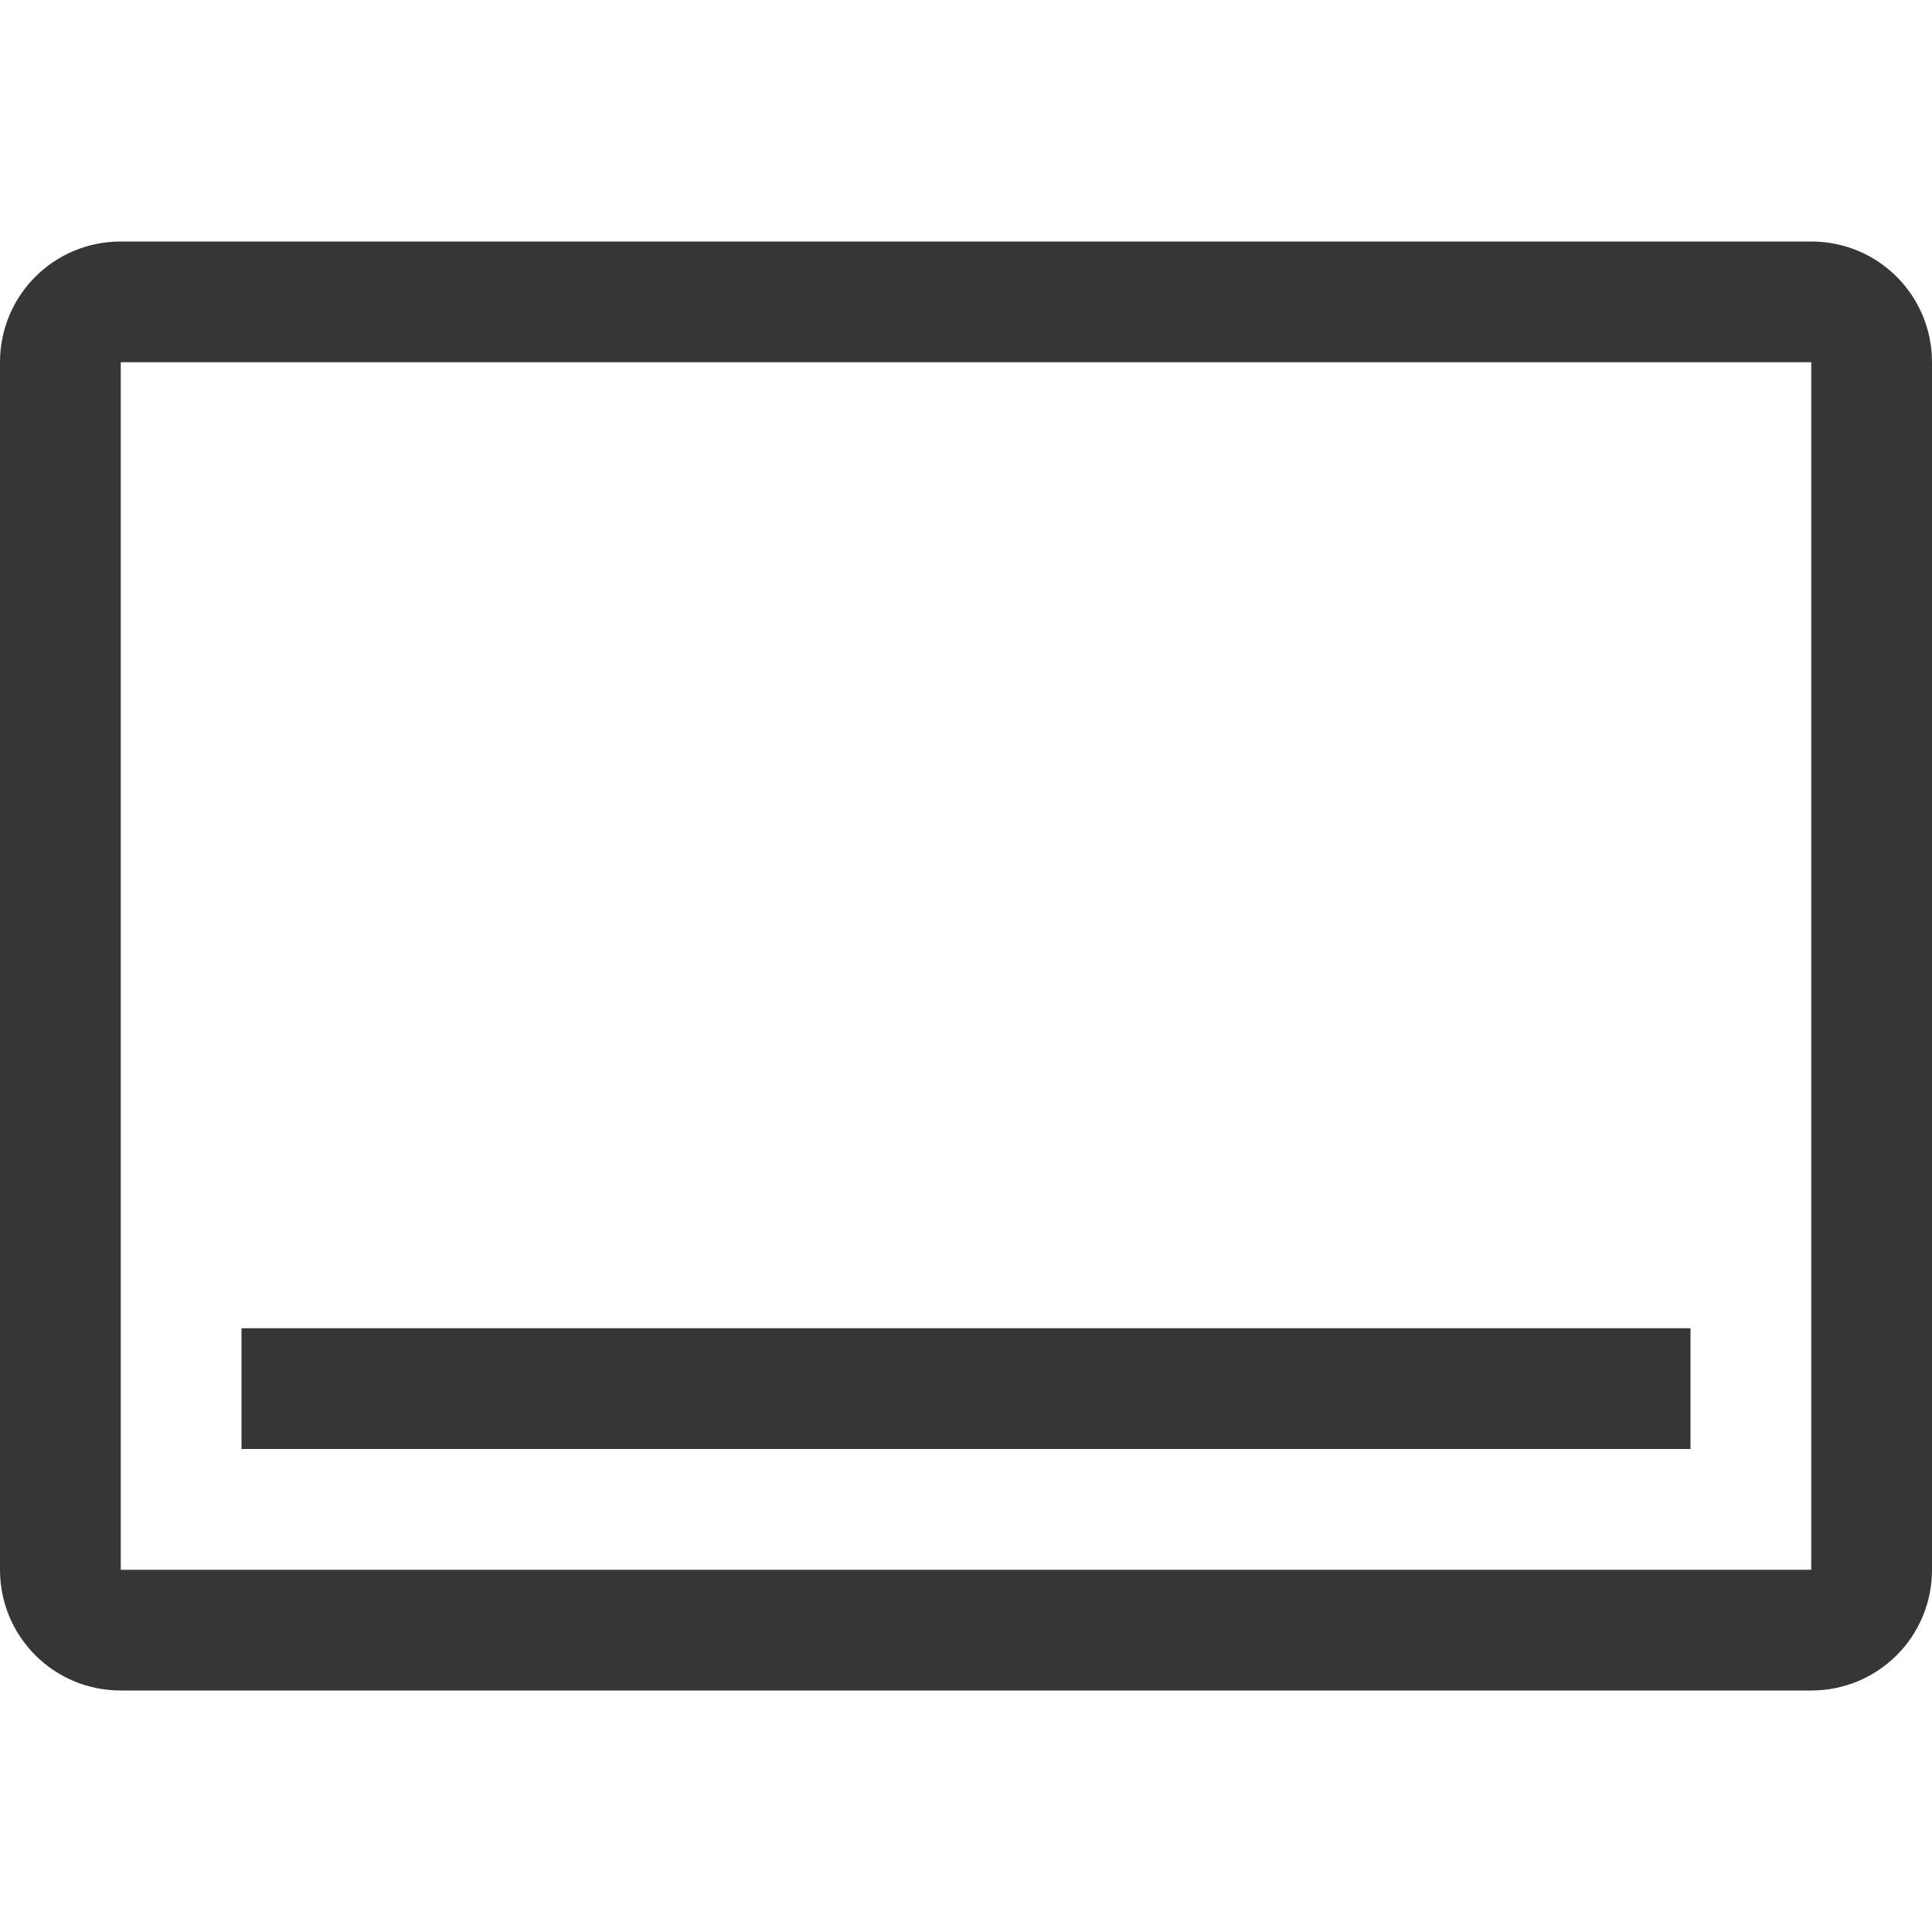
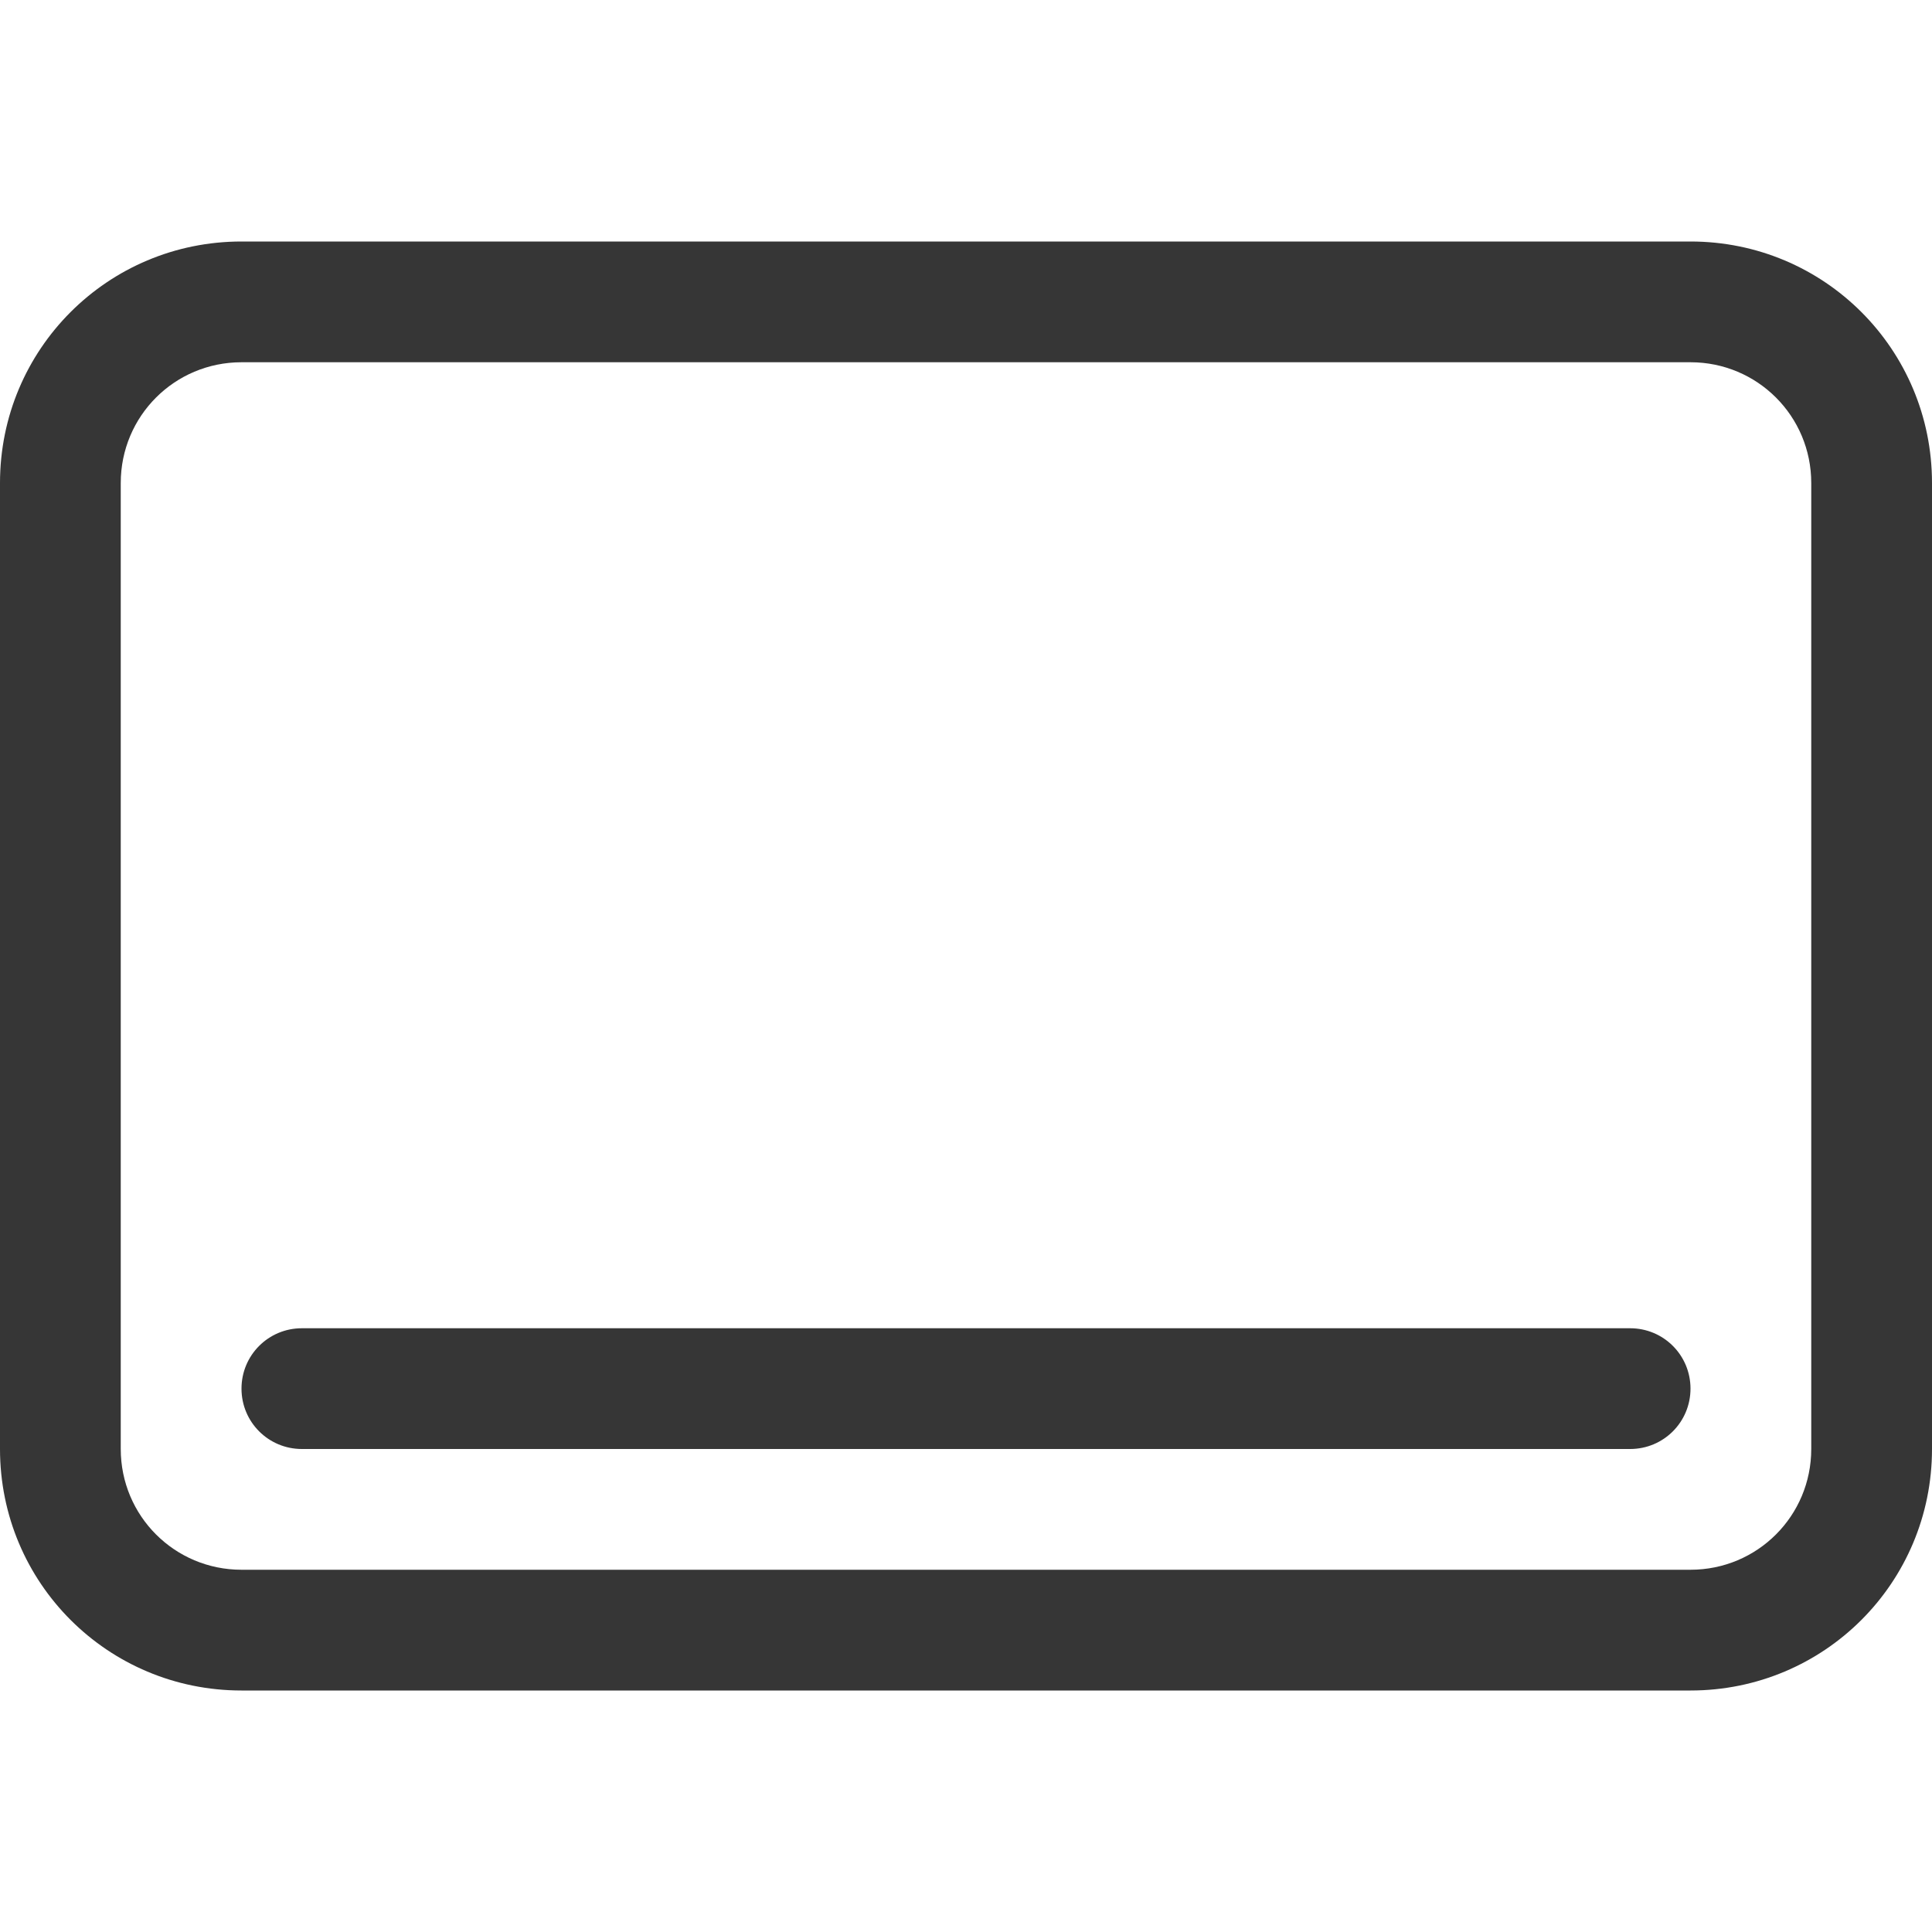
- <svg xmlns="http://www.w3.org/2000/svg" width="16" height="16" version="1.1" viewBox="0 0 16 16">
-   <defs>
-     <style id="current-color-scheme" type="text/css">.ColorScheme-Text { color:#363636; }</style>
-   </defs>
-   <path d="m1 2c-0.554 0-1 0.446-1 1v10c0 0.554 0.446 1 1 1h14c0.554 0 1-0.446 1-1v-10c0-0.554-0.446-1-1-1h-14zm0 1h14v10h-14v-10z" fill="#363636" stroke-linecap="round" stroke-linejoin="round" stroke-width="1.441" style="paint-order:stroke fill markers" />
-   <rect x="2" y="11" width="12" height="1" rx="0" ry="0" fill="#363636" stroke-linecap="round" stroke-linejoin="round" stroke-width="1.5" style="paint-order:stroke fill markers" />
+ <svg xmlns="http://www.w3.org/2000/svg" width="16" height="16" viewBox="0 0 16 16" version="1.1" id="svg5">
+   <defs id="defs2" />
+   <path id="rect5459" style="fill:#363636;fill-opacity:1;stroke-width:2;stroke-linecap:round" d="M 2 2 C 0.892 2 0 2.892 0 4 L 0 12 C 0 13.108 0.892 14 2 14 L 14 14 C 15.108 14 16 13.108 16 12 L 16 4 C 16 2.892 15.108 2 14 2 L 2 2 z M 2 3 L 14 3 C 14.554 3 15 3.446 15 4 L 15 12 C 15 12.554 14.554 13 14 13 L 2 13 C 1.446 13 1 12.554 1 12 L 1 4 C 1 3.446 1.446 3 2 3 z M 2.5 11 C 2.223 11 2 11.223 2 11.5 C 2 11.777 2.223 12 2.5 12 L 13.5 12 C 13.777 12 14 11.777 14 11.5 C 14 11.223 13.777 11 13.5 11 L 2.5 11 z " />
</svg>
